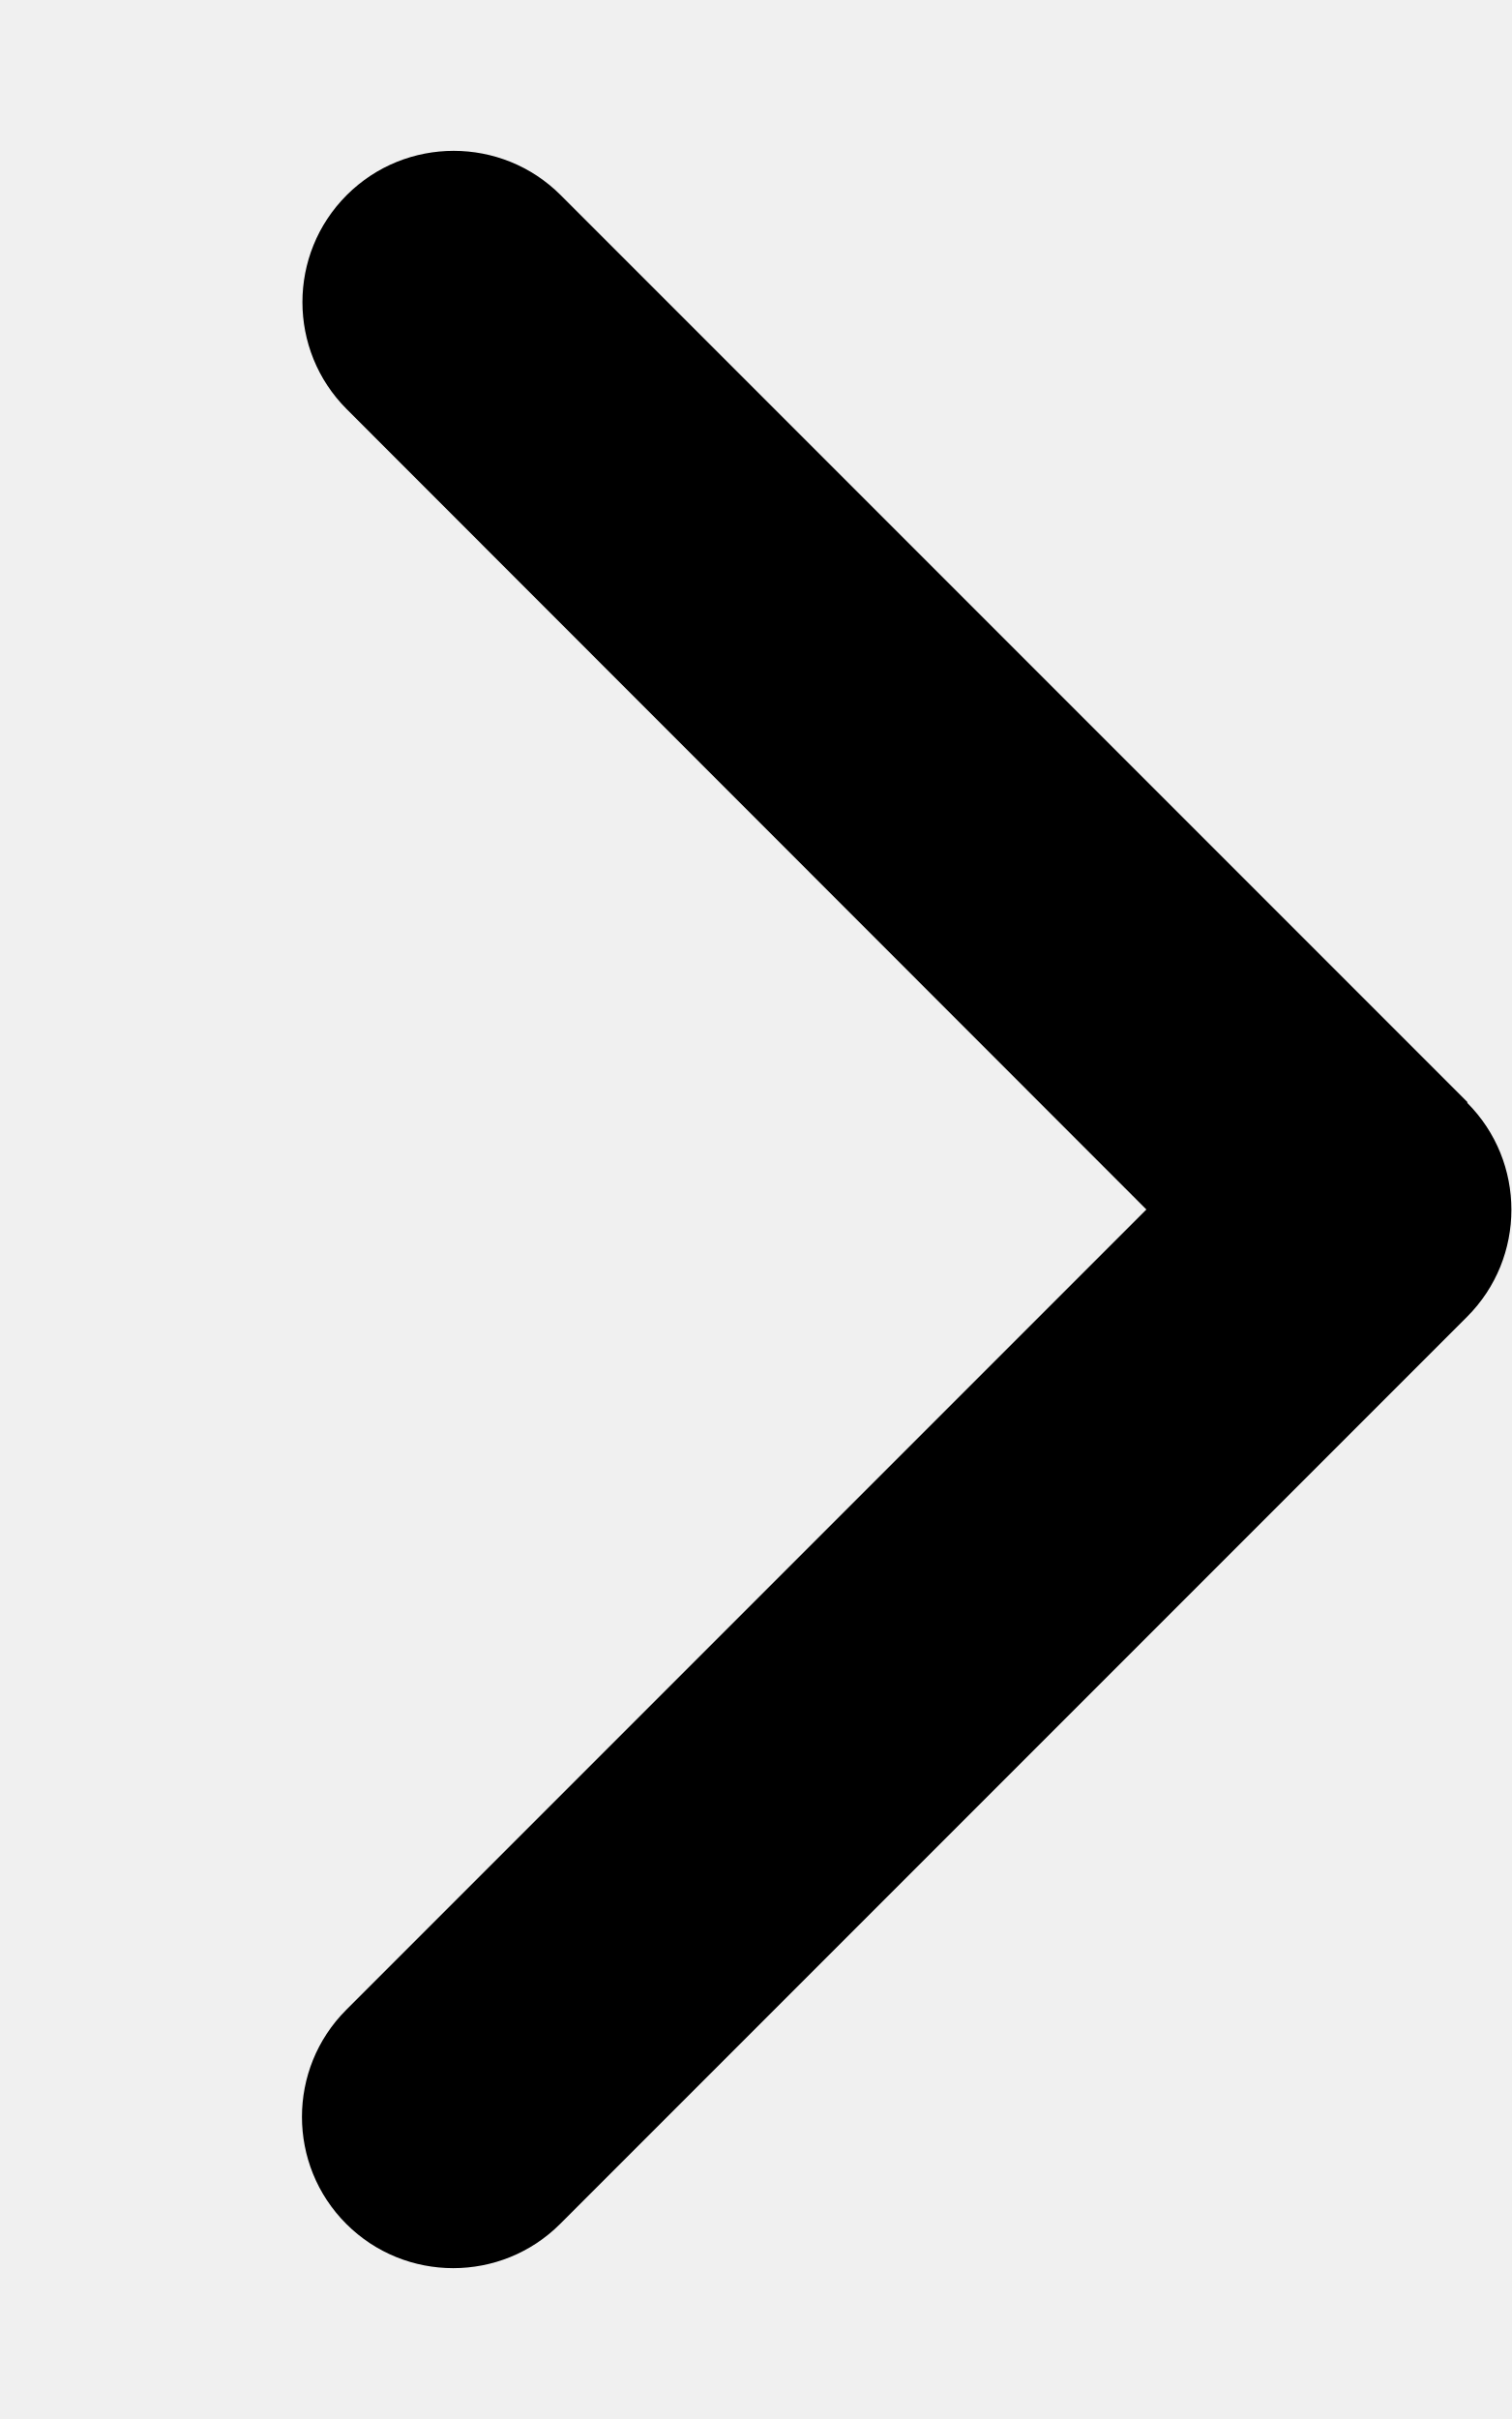
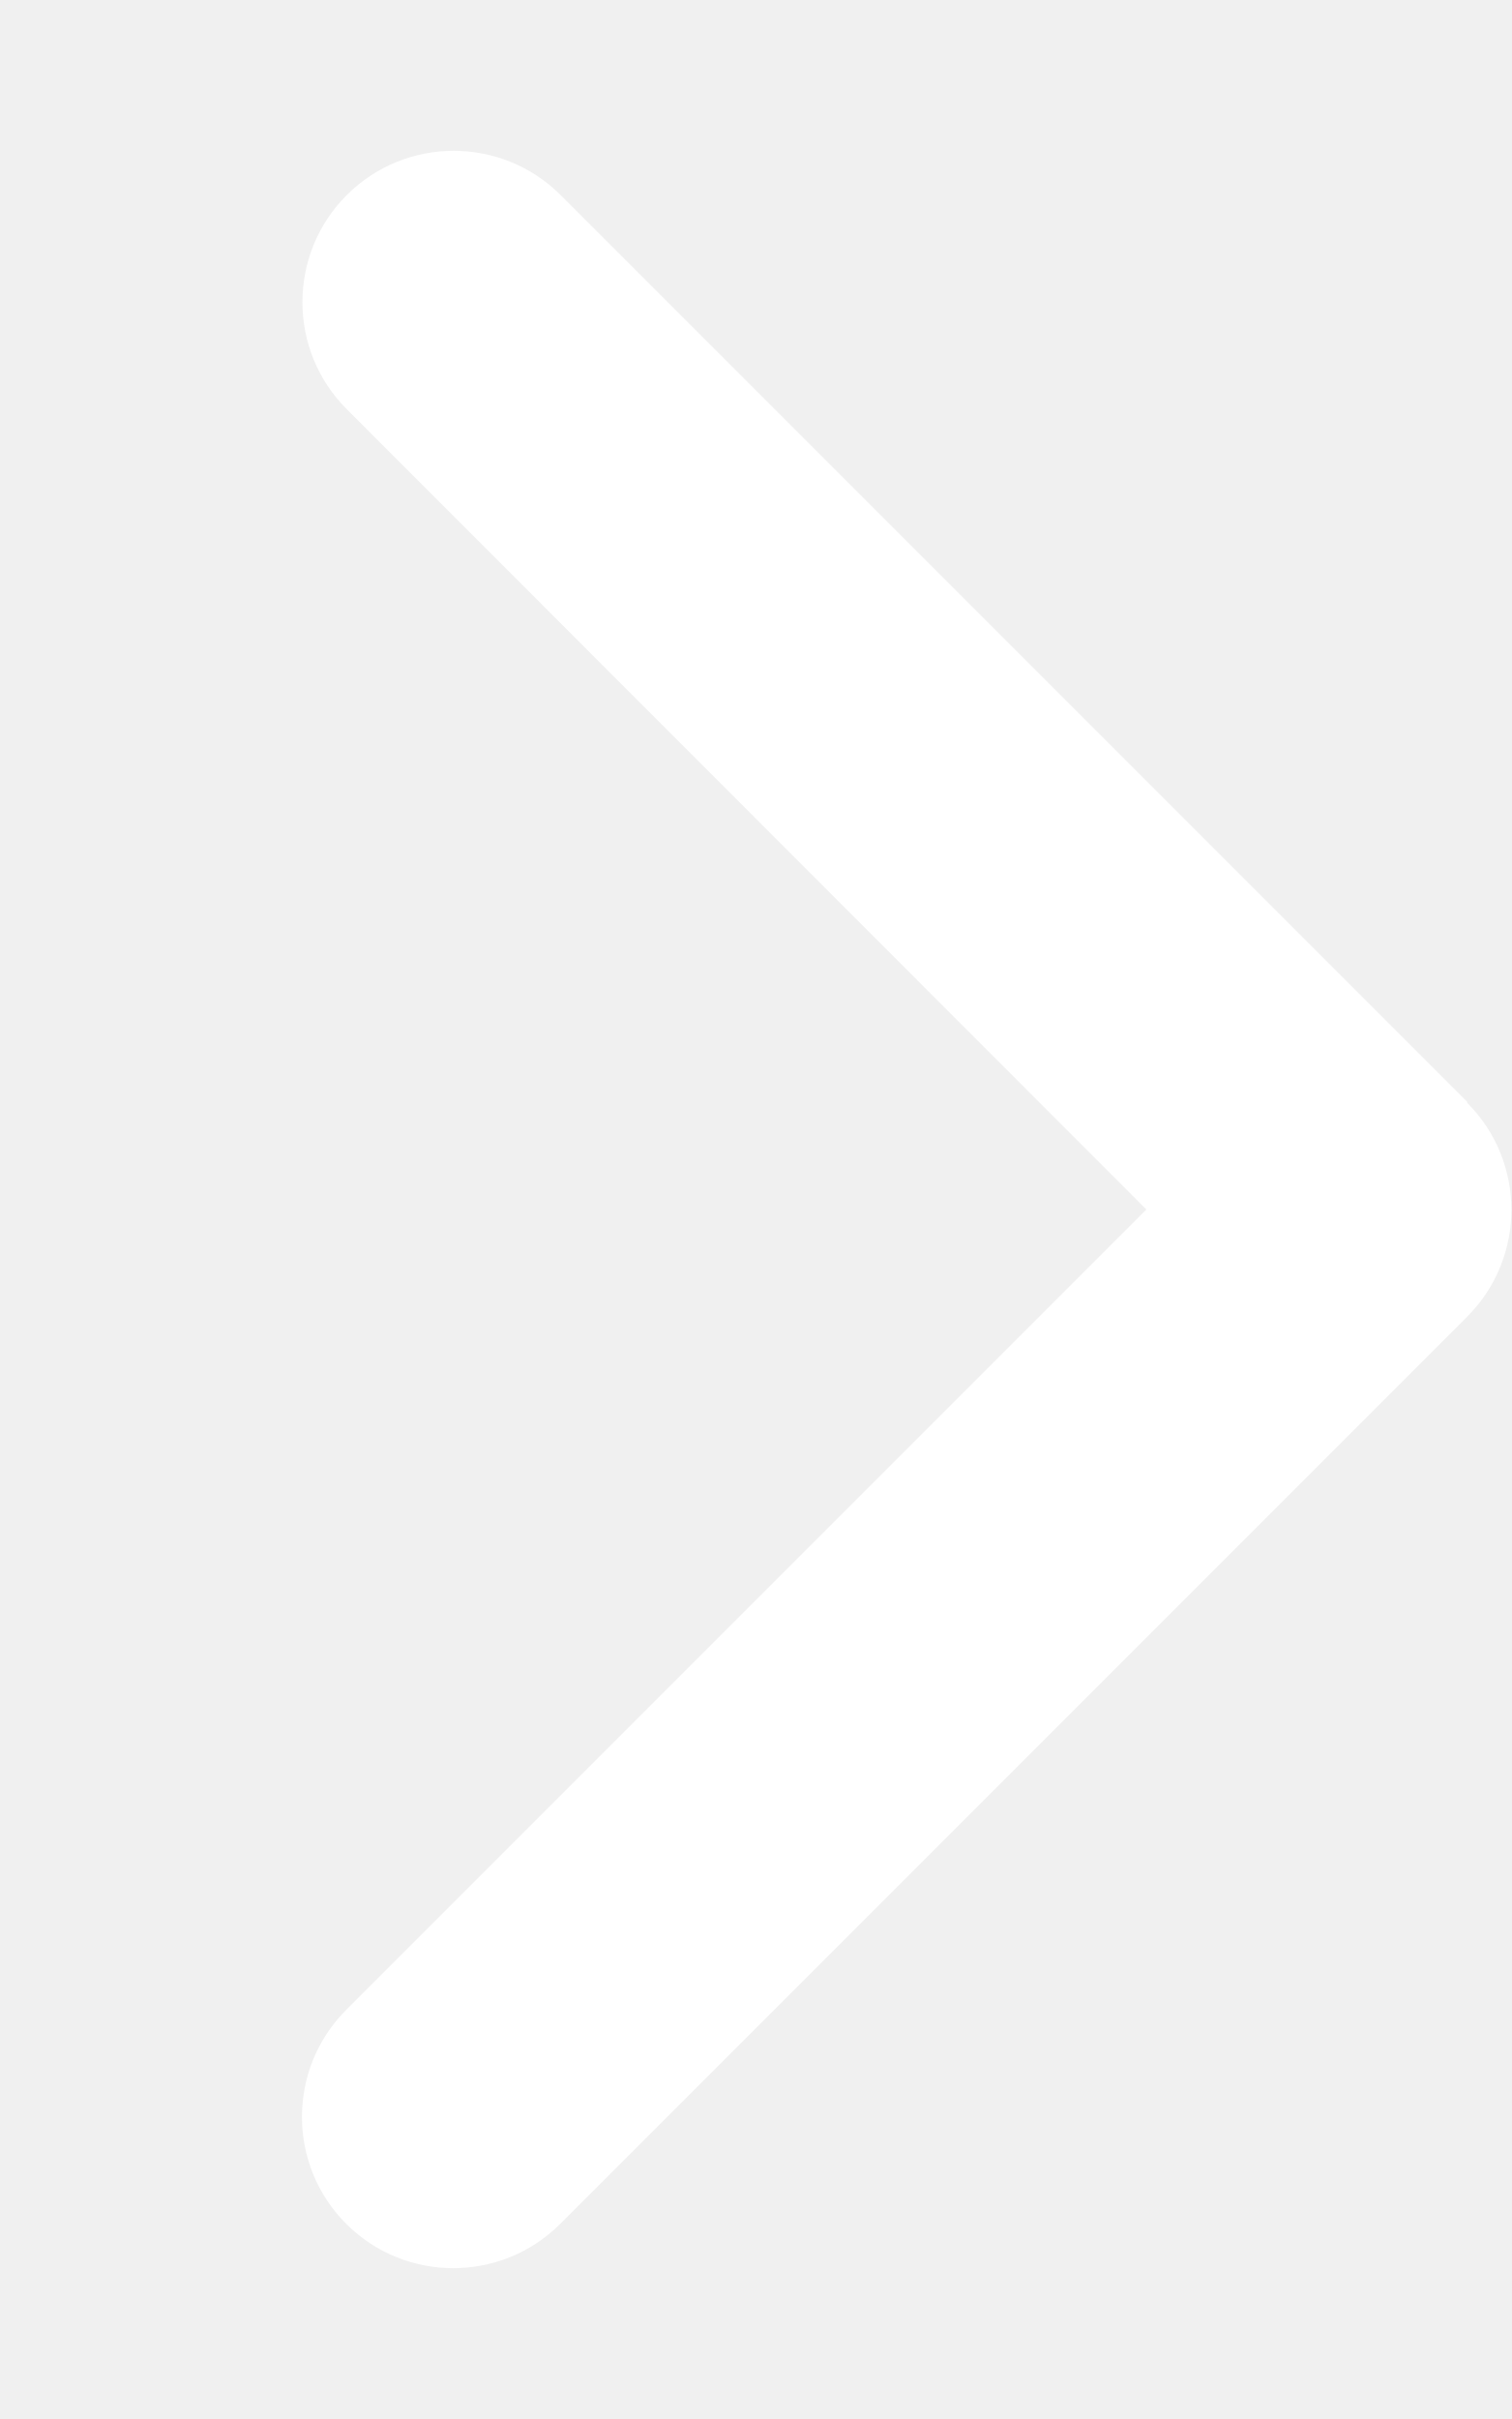
- <svg xmlns="http://www.w3.org/2000/svg" viewBox="0 0 320 512">
-   <path d="M310.6 233.4c12.5 12.5 12.5 32.8 0 45.3l-192 192c-12.5 12.5-32.8 12.5-45.3 0s-12.5-32.8 0-45.3L242.7 256 73.4 86.6c-12.5-12.5-12.5-32.8 0-45.3s32.8-12.5 45.3 0l192 192z" />
+ <svg xmlns="http://www.w3.org/2000/svg" version="1.1" viewBox="0 0 320 512">
+   <defs>
+     <style>
+       .cls-1 {
+         fill: #fff;
+       }
+     </style>
+   </defs>
+   <g>
+     <g id="Ebene_1">
+       <path class="cls-1" d="M310.6,233.4c12.5,12.5,12.5,32.8,0,45.3l-192,192c-12.5,12.5-32.8,12.5-45.3,0s-12.5-32.8,0-45.3l169.4-169.4L73.4,86.6c-12.5-12.5-12.5-32.8,0-45.3s32.8-12.5,45.3,0l192,192h-.1Z" />
+     </g>
+   </g>
</svg>
